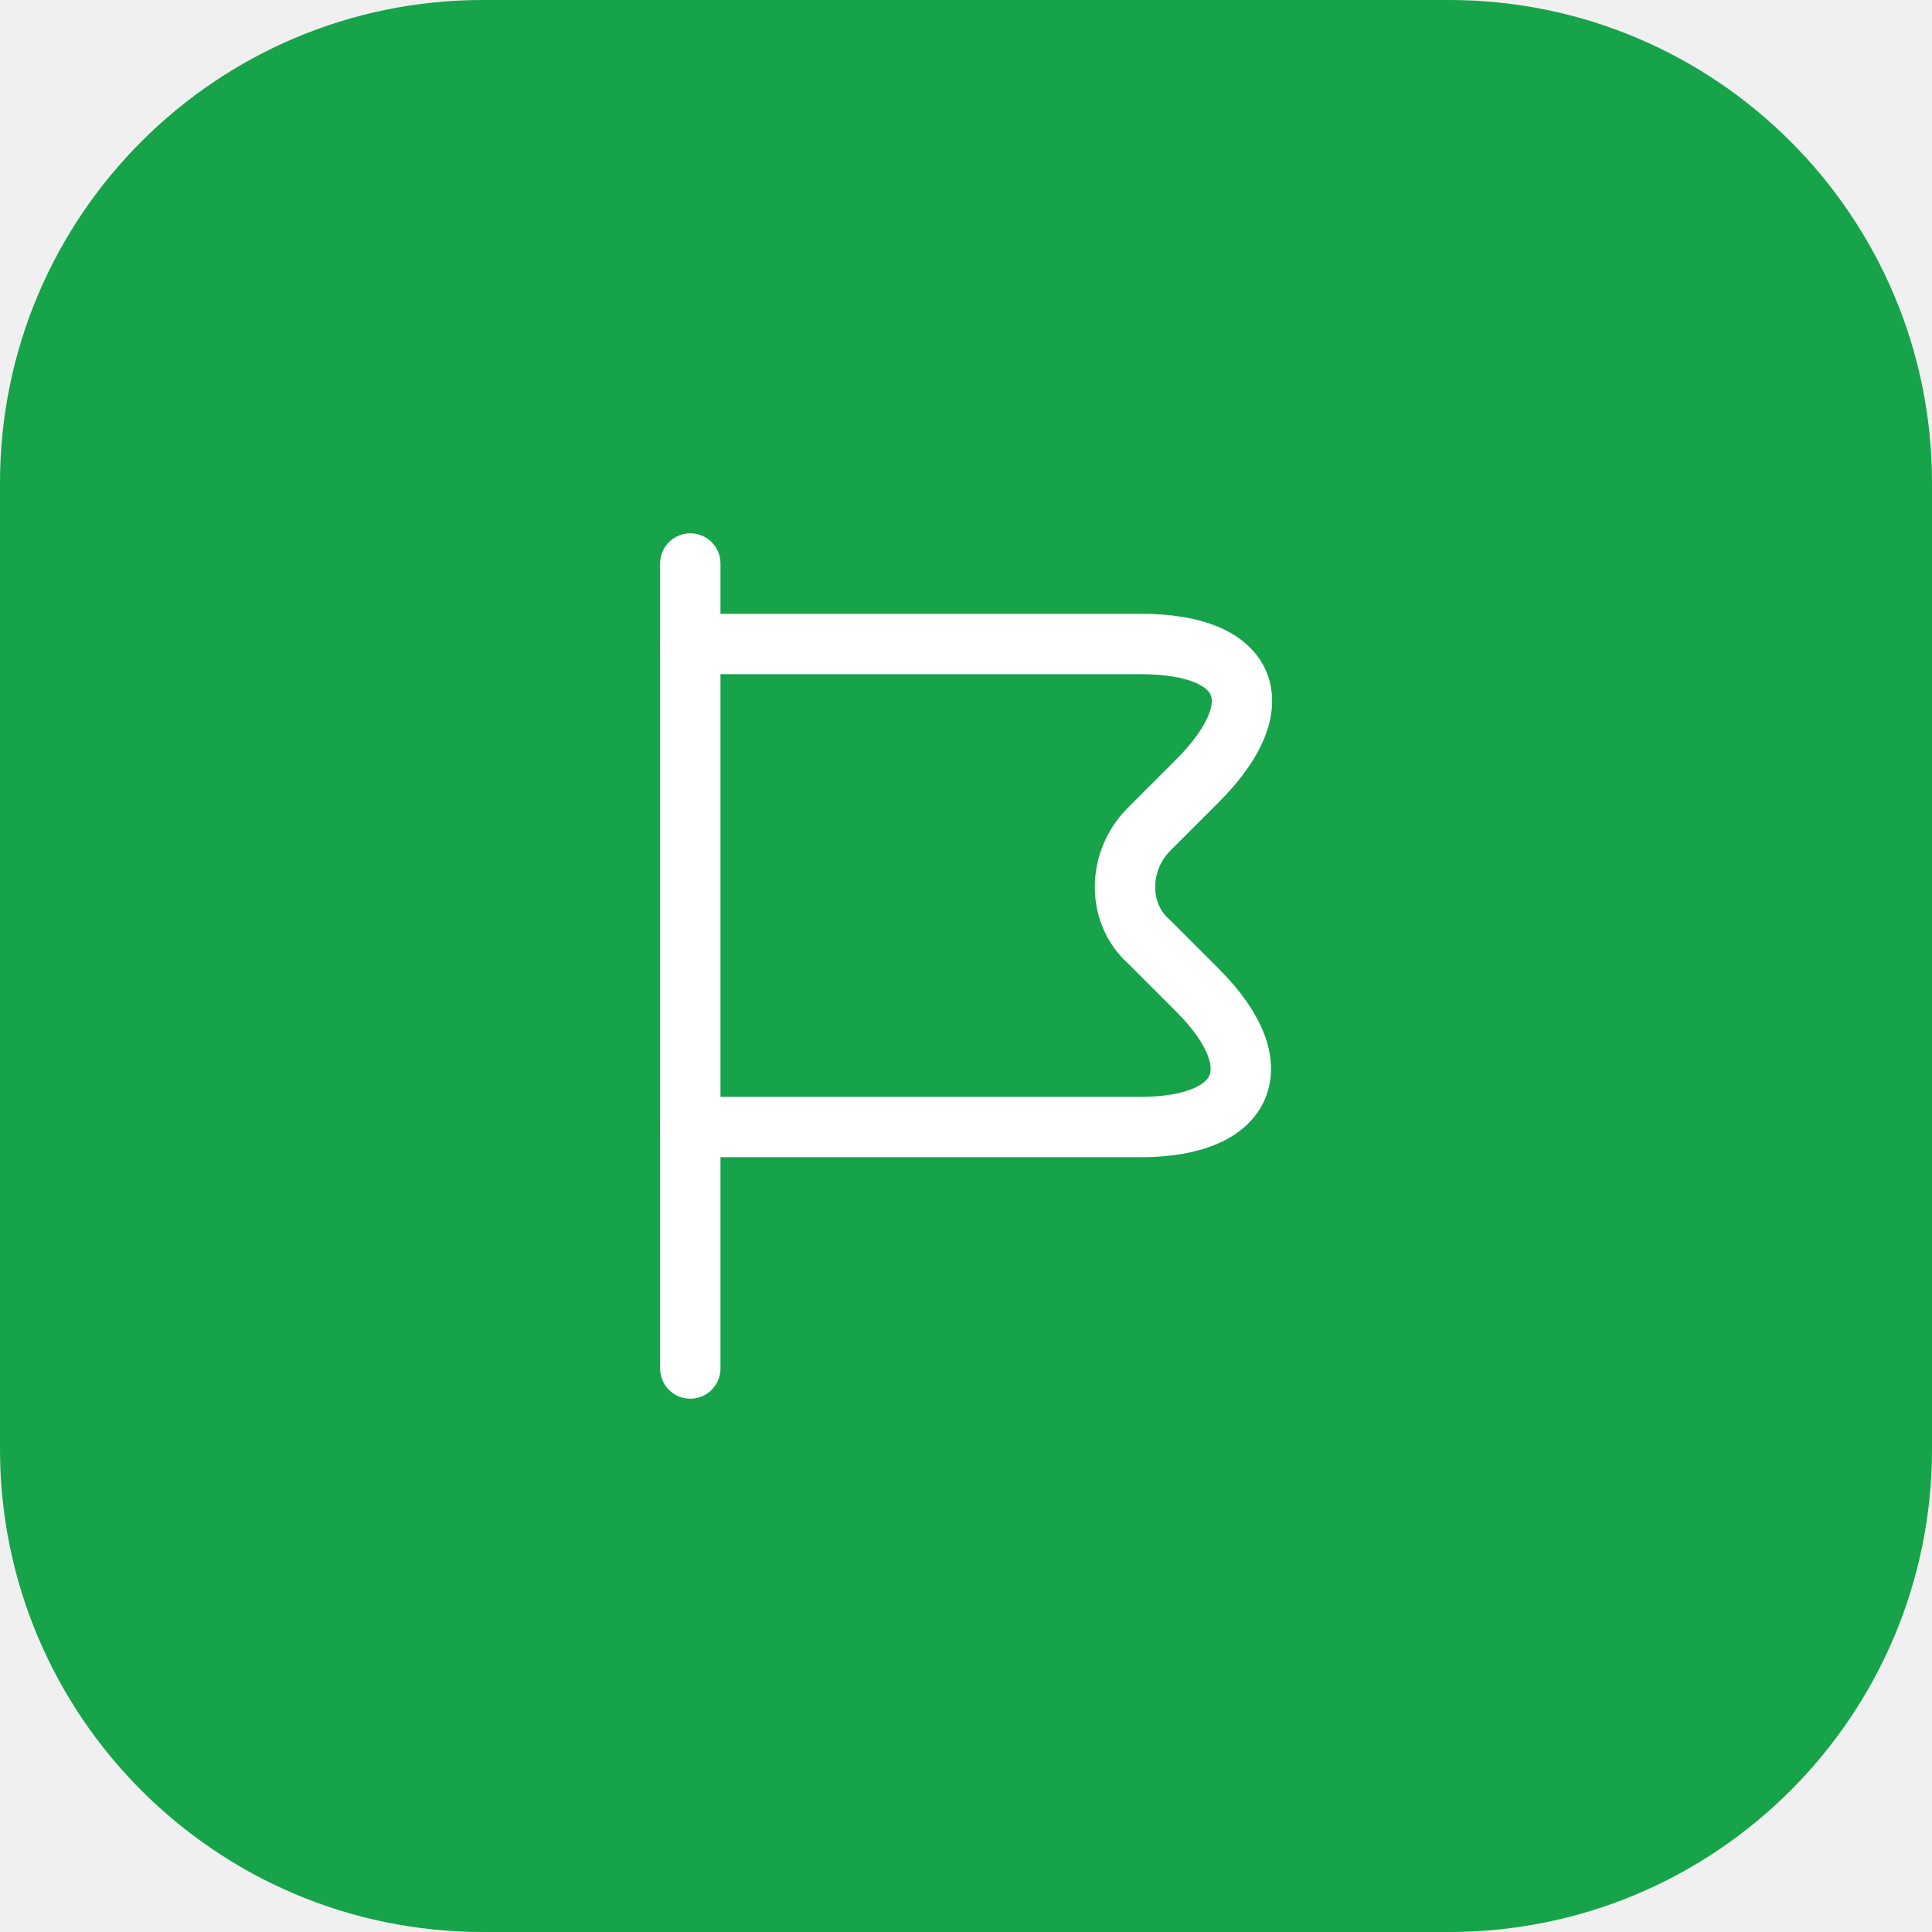
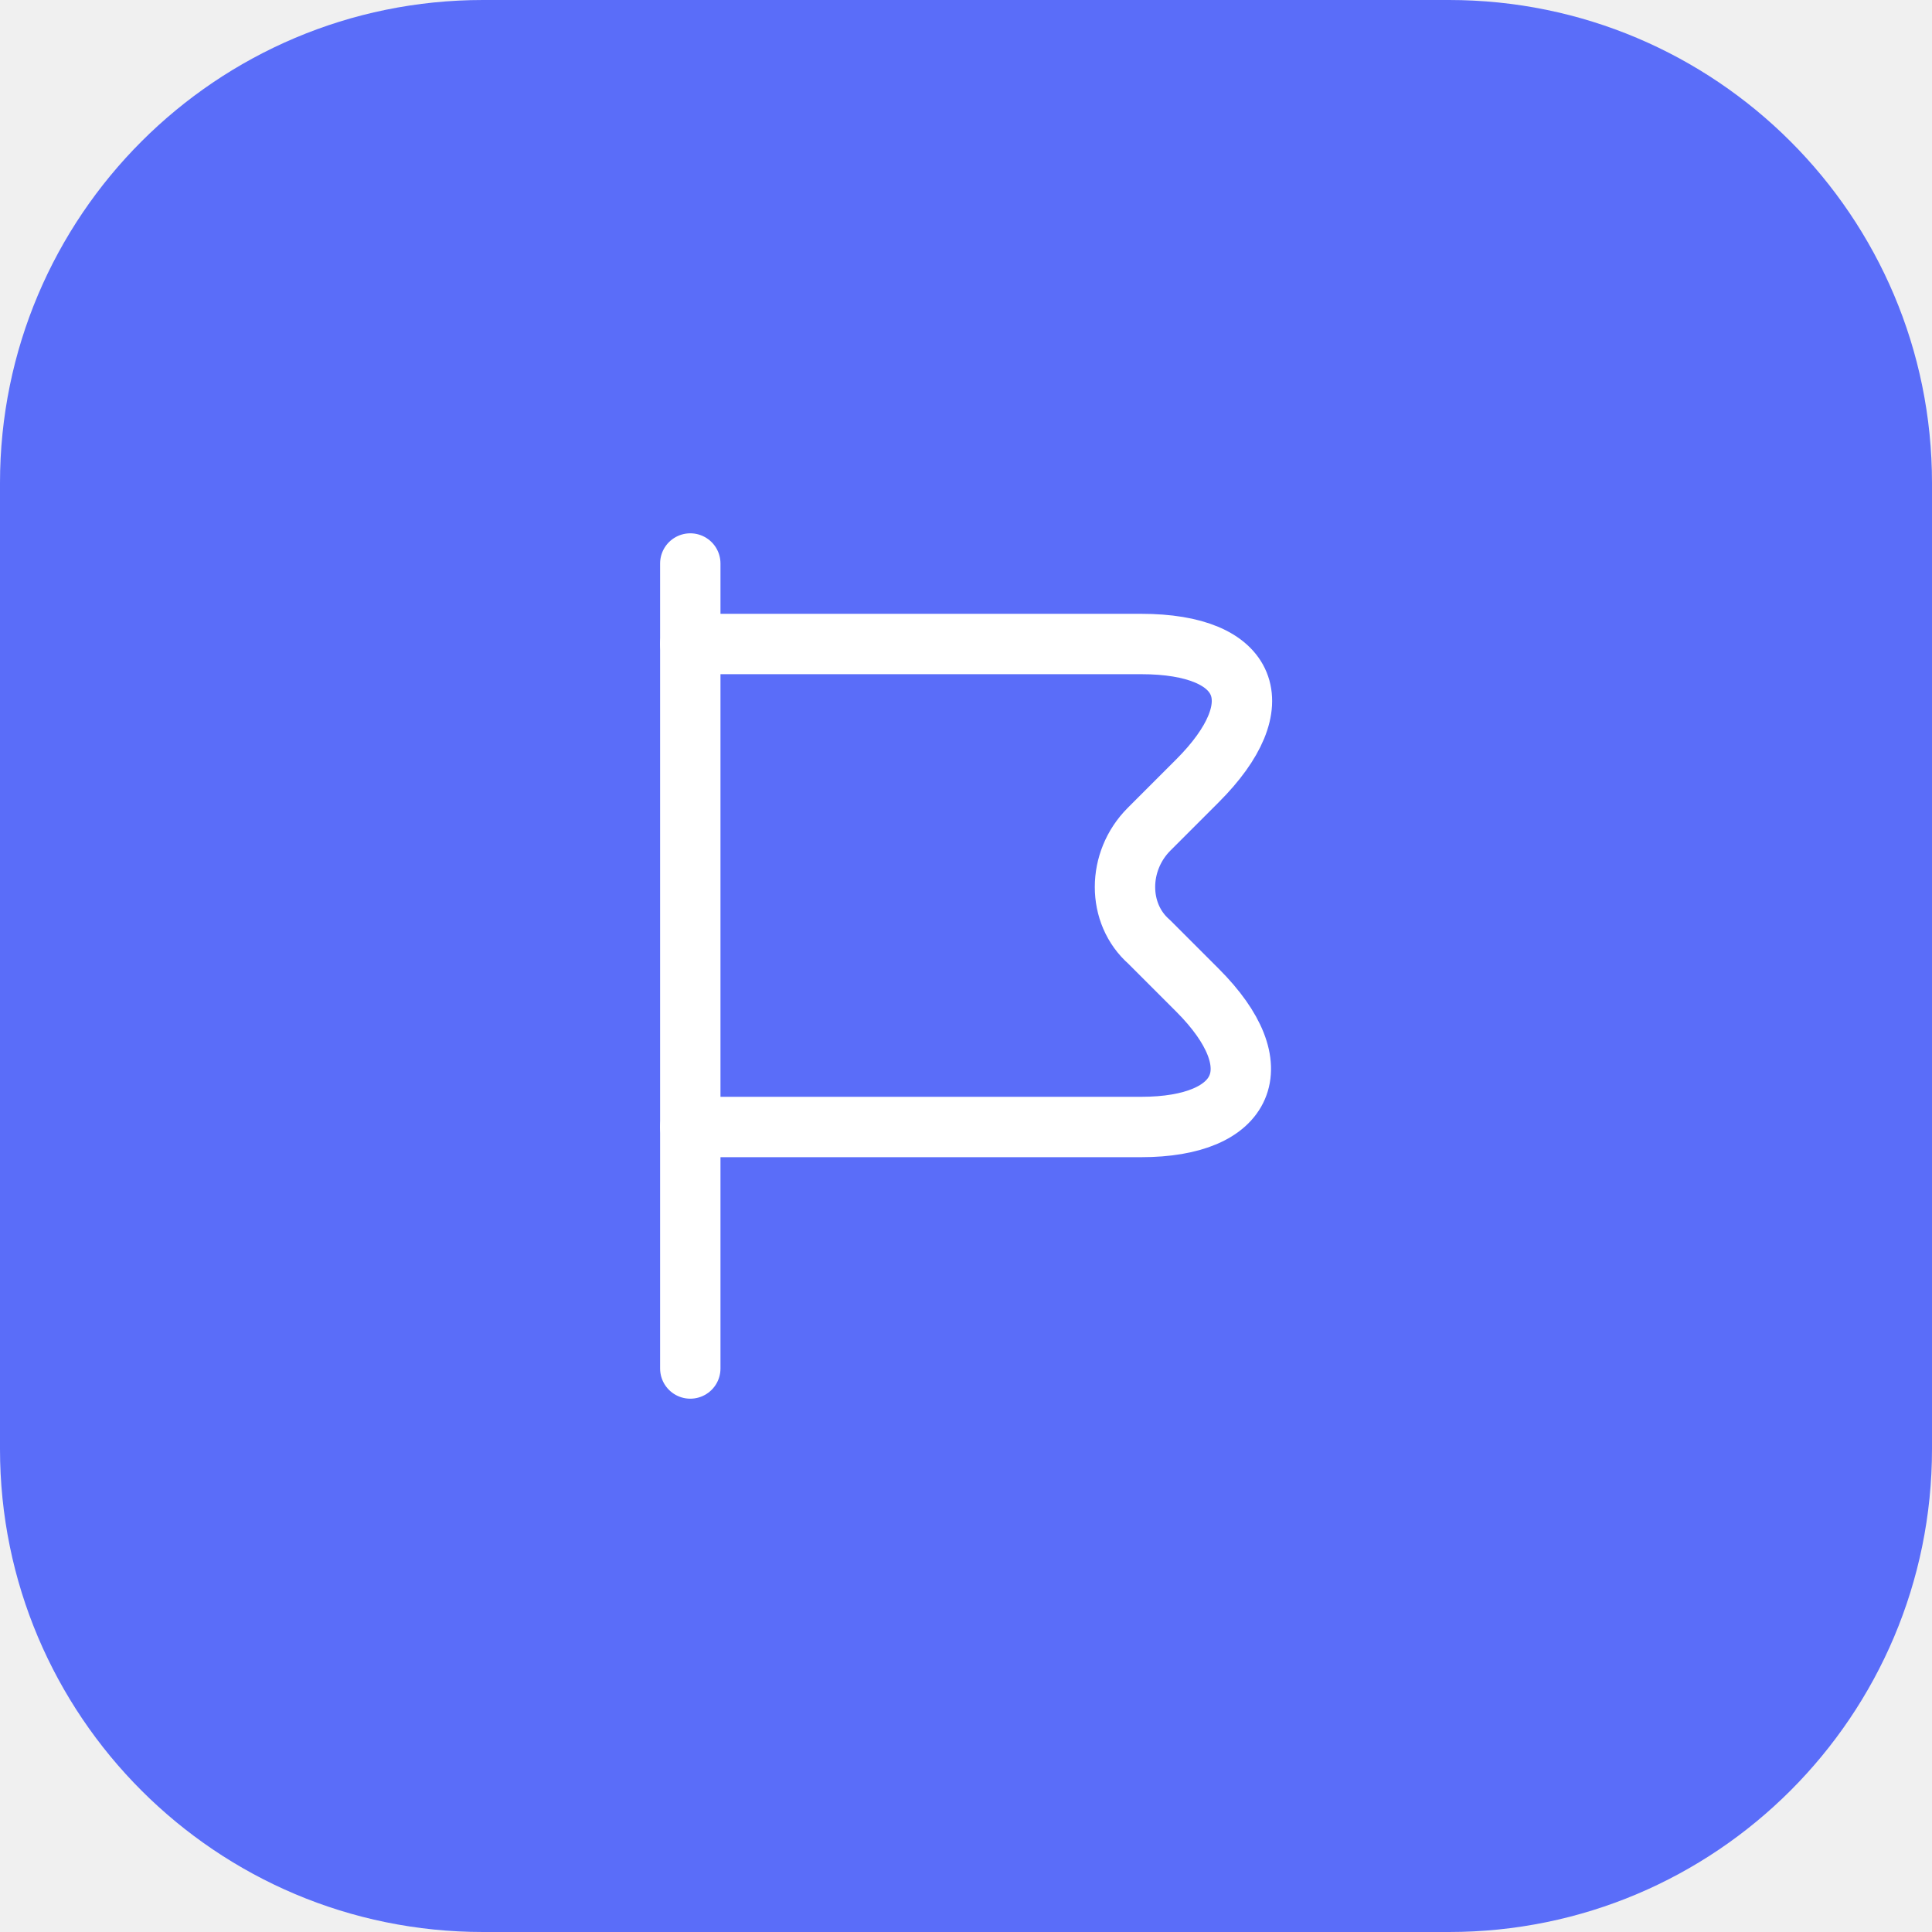
<svg xmlns="http://www.w3.org/2000/svg" width="48" height="48" viewBox="0 0 48 48" fill="none">
-   <rect width="48" height="48" rx="12" fill="#16A34A" />
+   <rect width="48" height="48" rx="12" fill="#5A6DF9" />
  <path d="M17.15 14V34" stroke="white" stroke-width="1.5" stroke-miterlimit="10" stroke-linecap="round" stroke-linejoin="round" />
  <path d="M17.15 16H28.35C31.05 16 31.65 17.5 29.75 19.4L28.55 20.6C27.75 21.4 27.75 22.7 28.55 23.4L29.75 24.6C31.65 26.5 30.95 28 28.35 28H17.15" stroke="white" stroke-width="1.5" stroke-miterlimit="10" stroke-linecap="round" stroke-linejoin="round" />
</svg>
